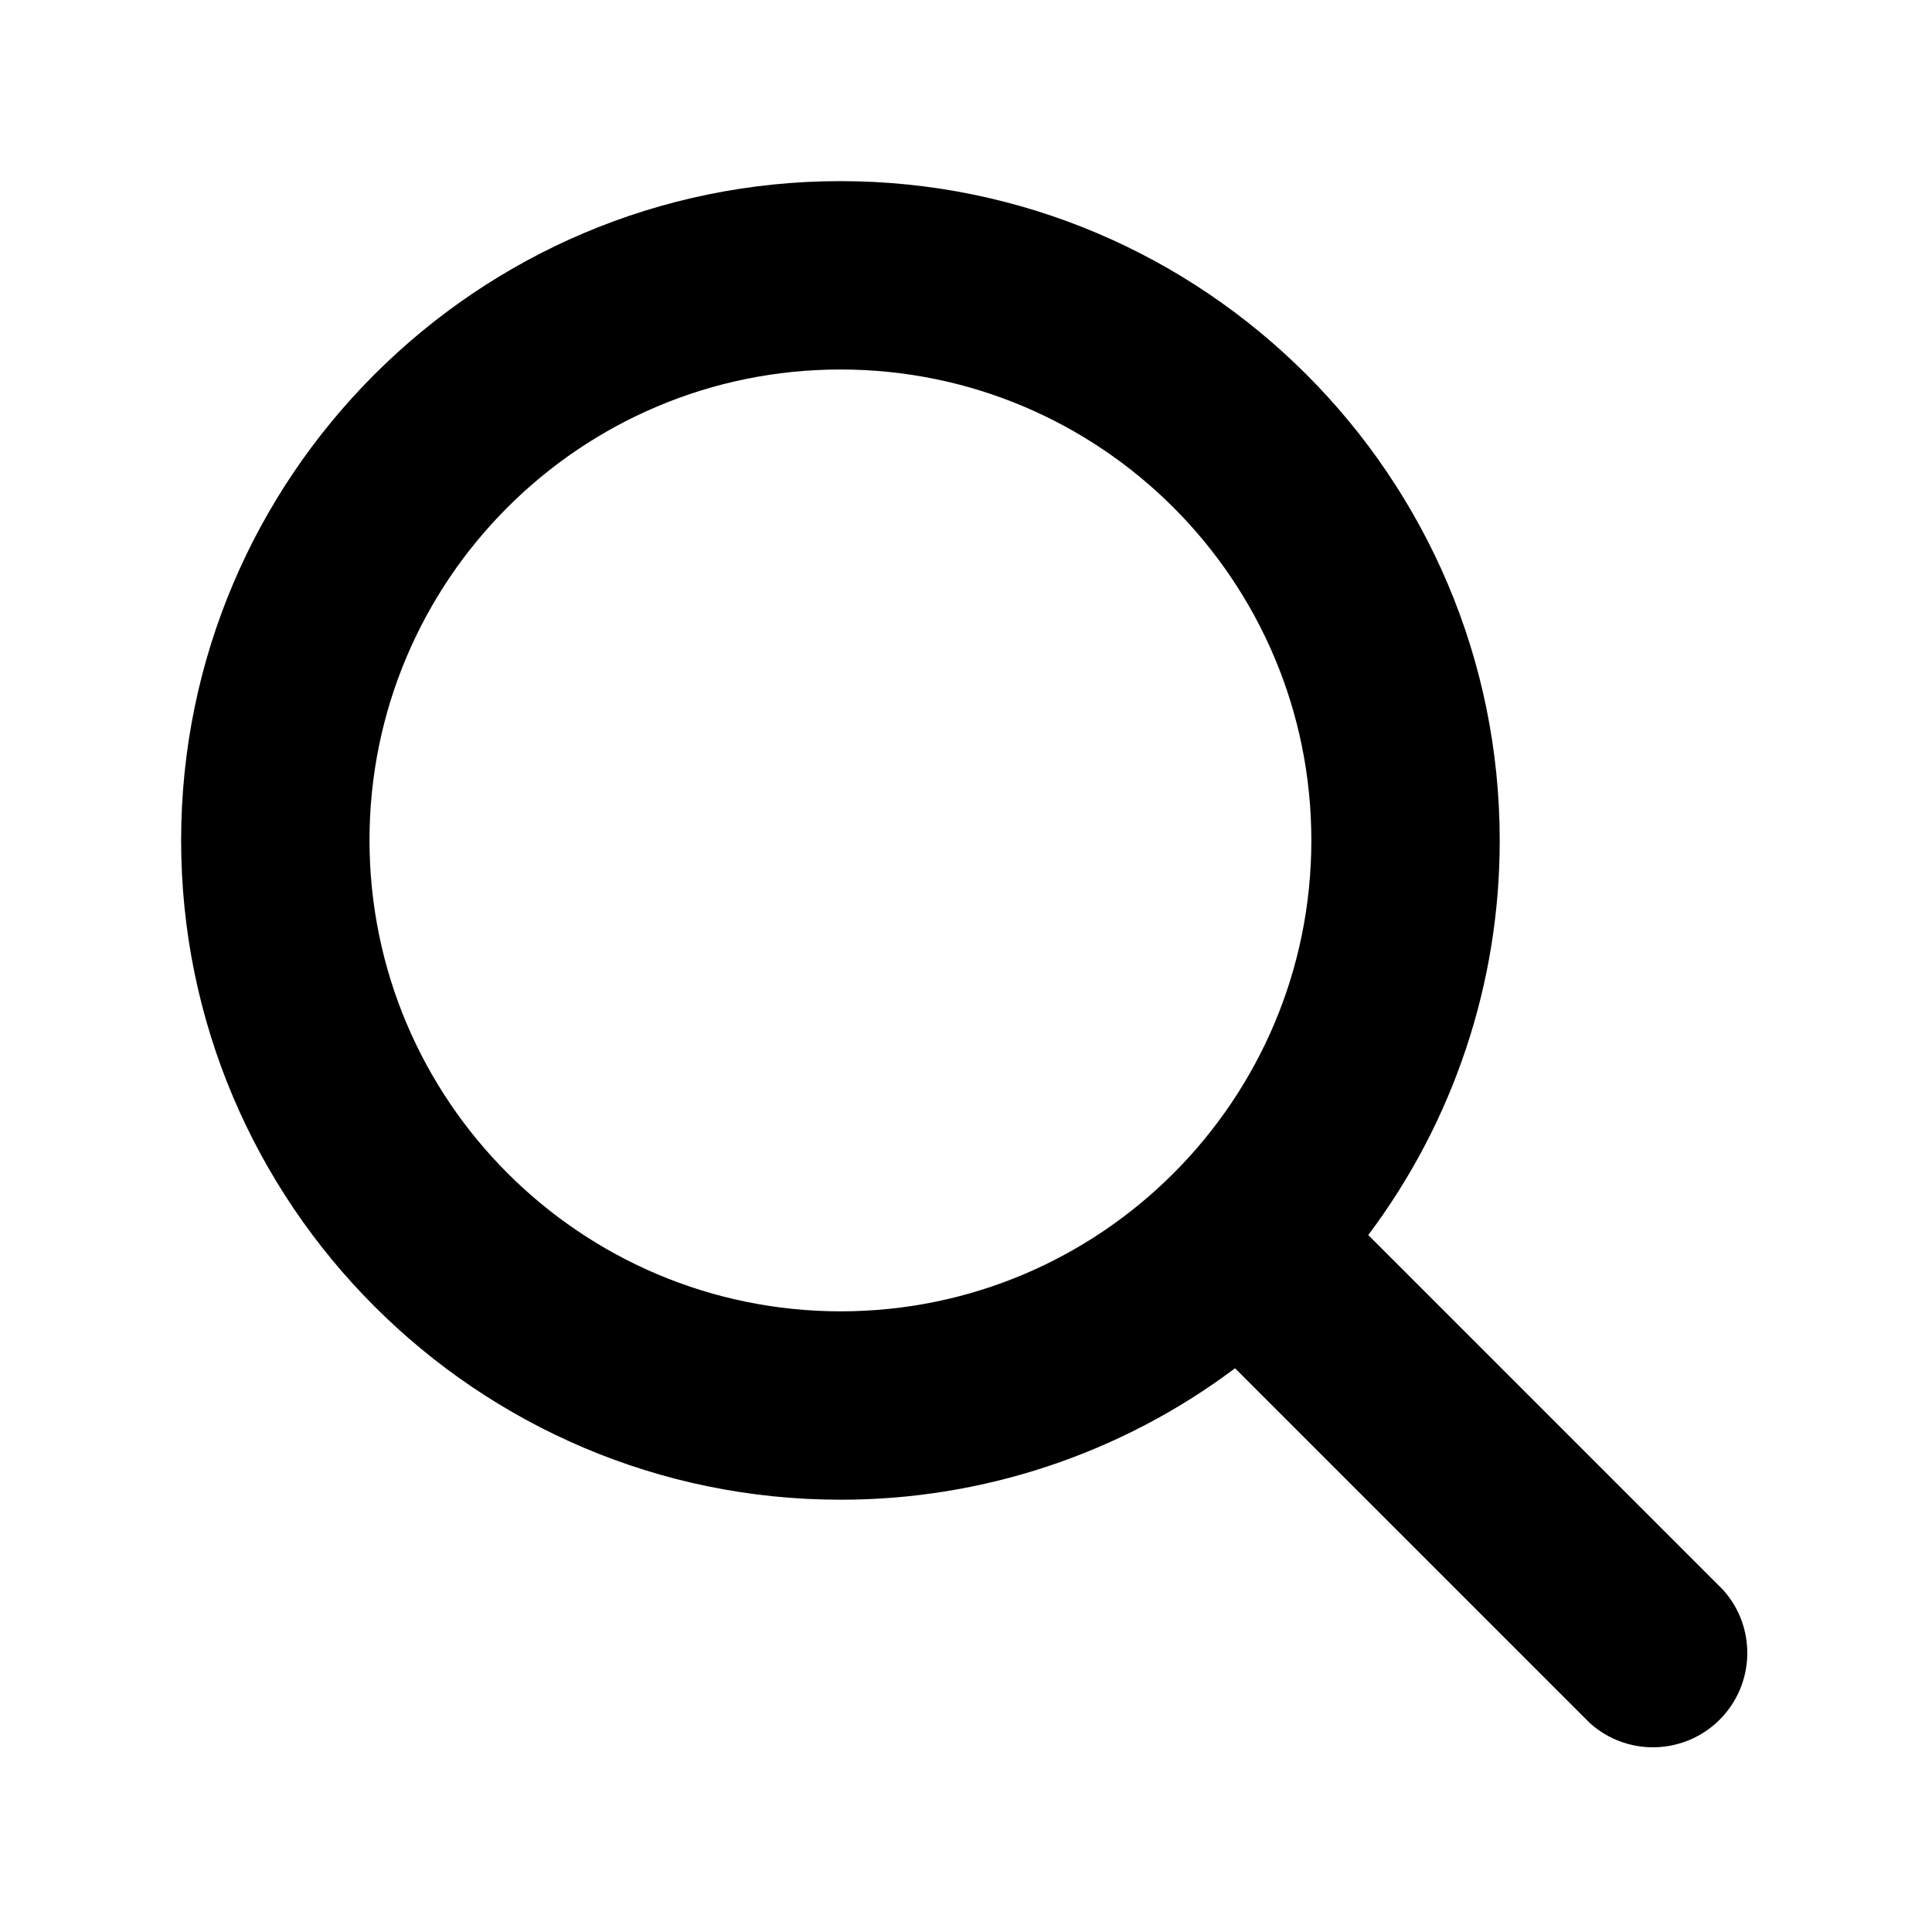
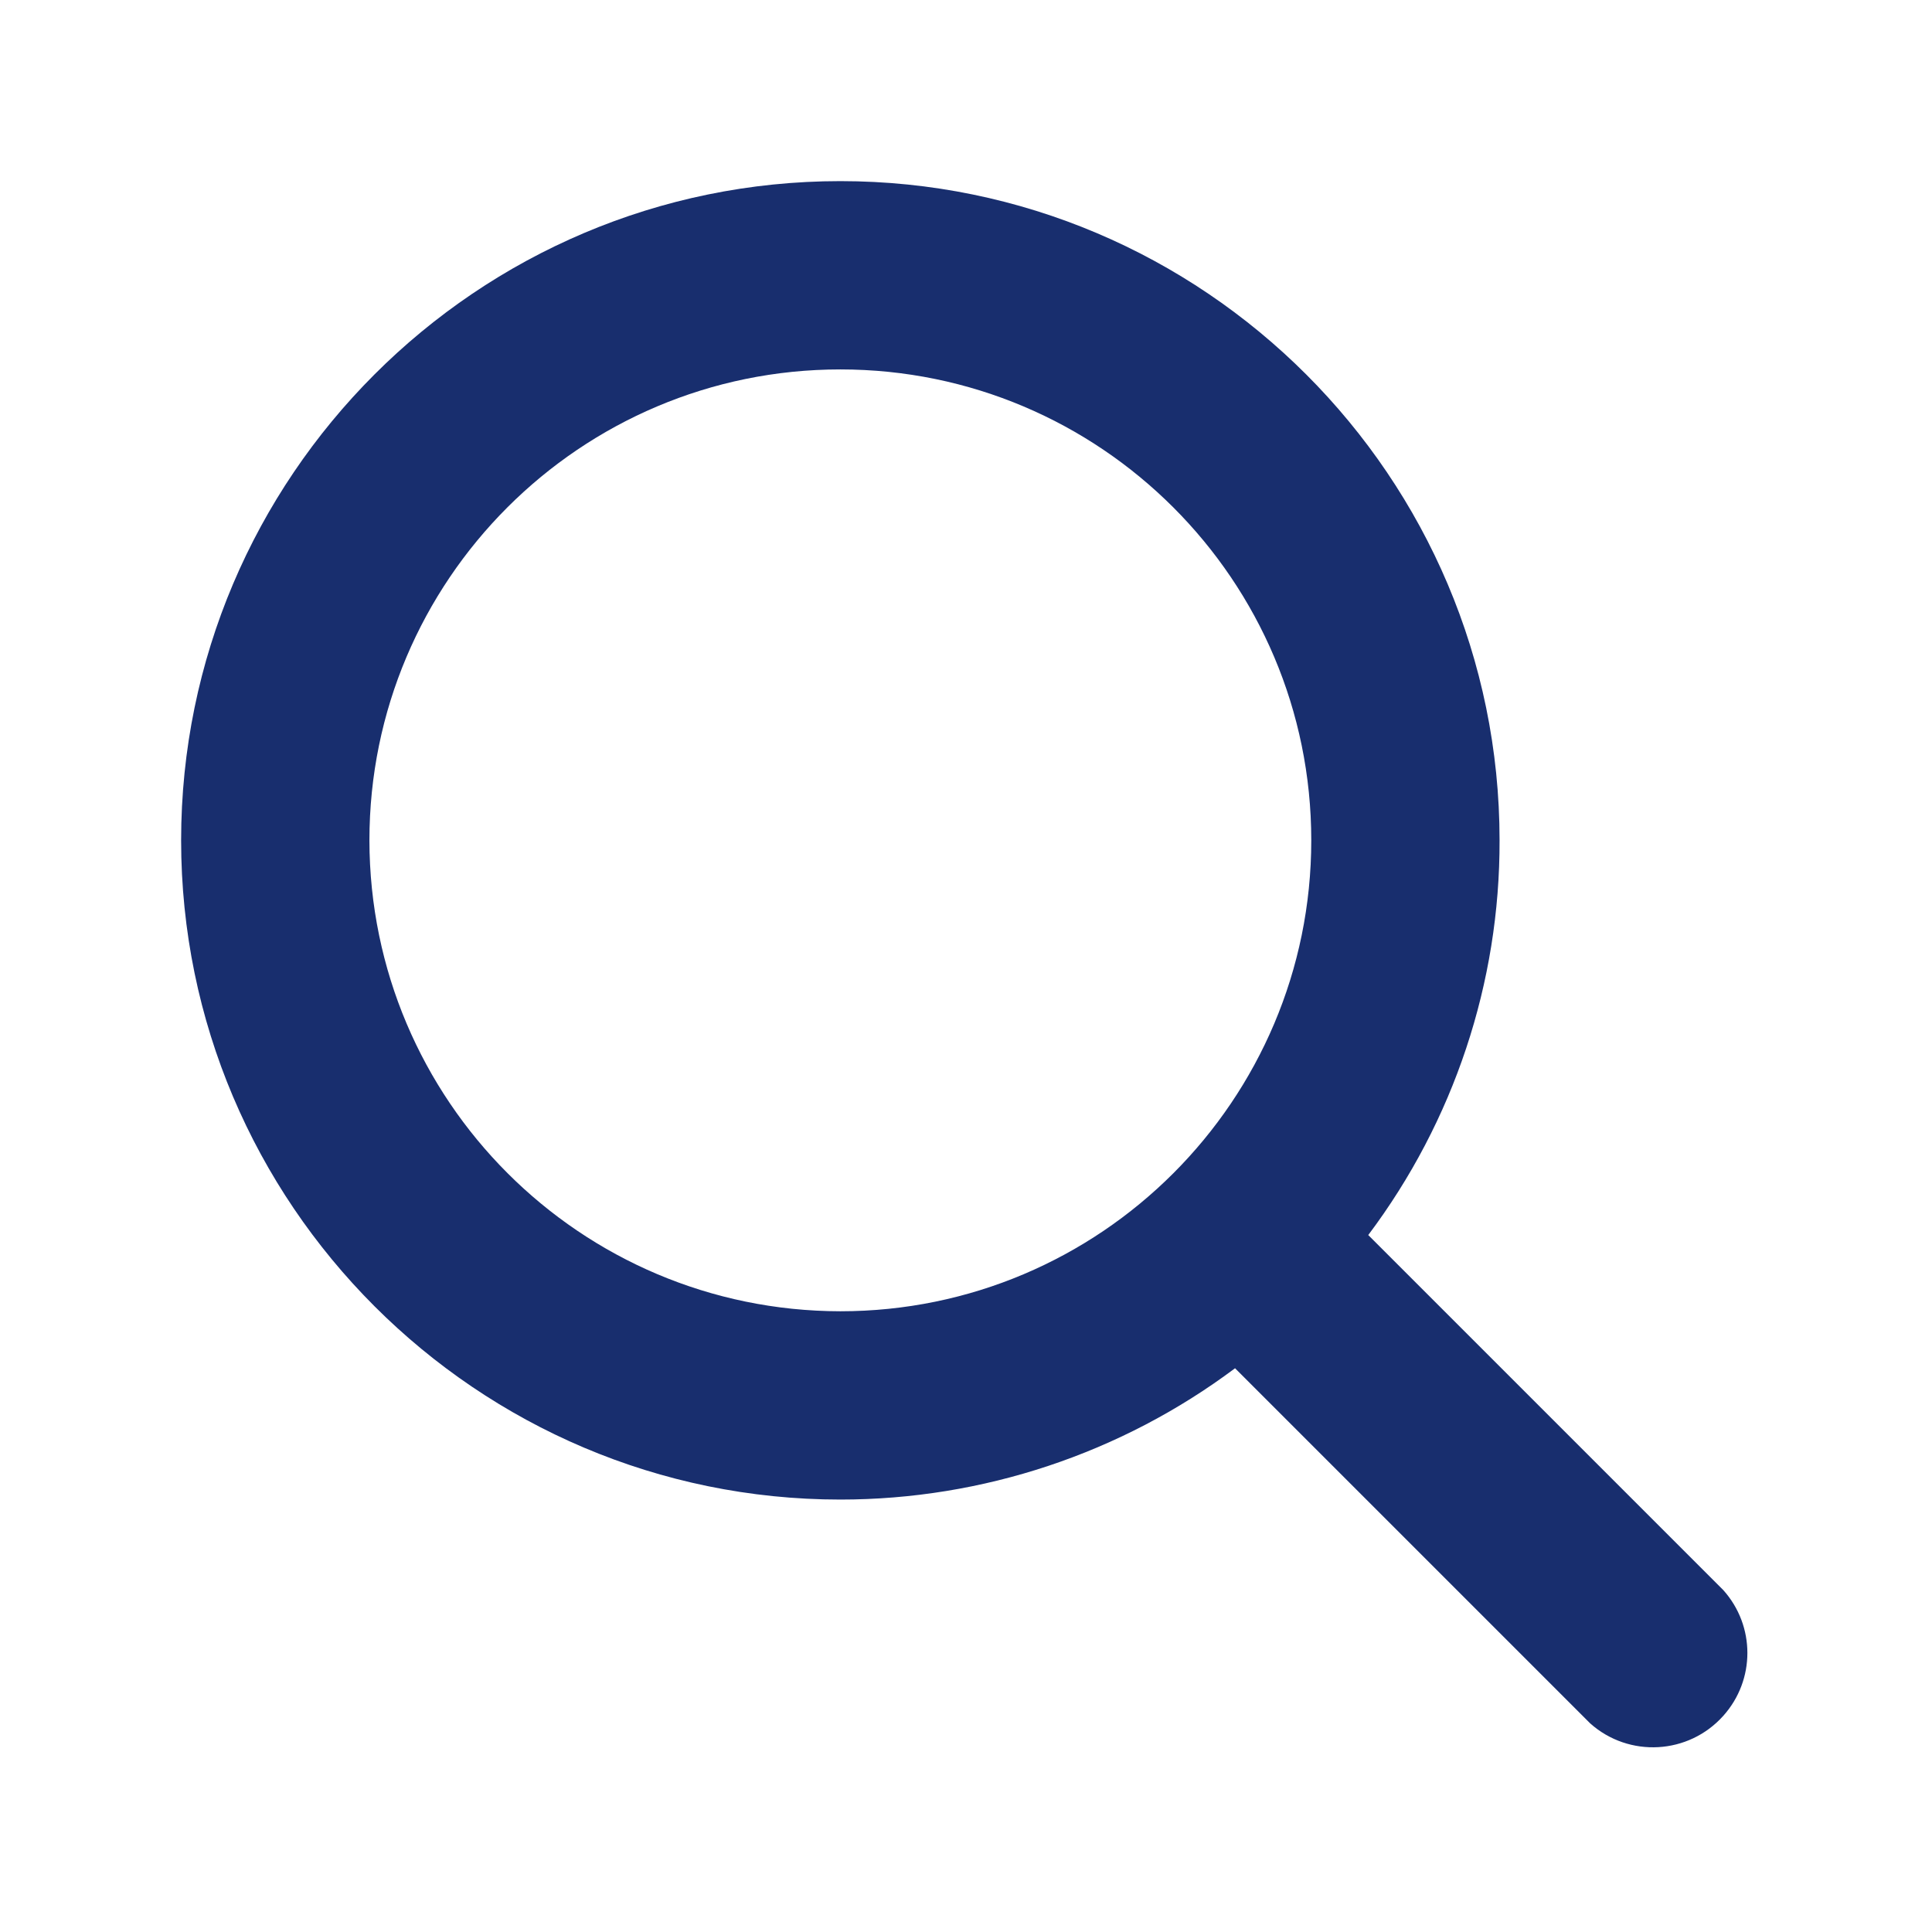
- <svg xmlns="http://www.w3.org/2000/svg" width="512" height="512" viewBox="0 0 512 512">
-   <path d="M456.69,421.39,362.6,327.3a173.81,173.81,0,0,0,34.84-104.58C397.44,126.38,319.06,48,222.72,48S48,126.38,48,222.72s78.38,174.72,174.72,174.72A173.81,173.81,0,0,0,327.3,362.6l94.09,94.09a25,25,0,0,0,35.3-35.3ZM97.92,222.72a124.8,124.8,0,1,1,124.8,124.8A124.95,124.95,0,0,1,97.92,222.72Z" />
+ <svg xmlns="http://www.w3.org/2000/svg" version="1.1" id="Layer_1" x="0px" y="0px" viewBox="0 0 512 512" style="enable-background:new 0 0 512 512;" xml:space="preserve">
+   <style type="text/css">
+ 	.st0{fill:#182E6E;}
+ </style>
+   <path class="st0" d="M456.7,421.4l-94.1-94.1c22.7-30.2,34.9-66.9,34.8-104.6c0-96.3-78.4-174.7-174.7-174.7S48,126.4,48,222.7  s78.4,174.7,174.7,174.7c37.7,0,74.4-12.2,104.6-34.8l94.1,94.1c10.3,9.2,26.1,8.3,35.3-2C465.2,445.2,465.2,430.9,456.7,421.4  L456.7,421.4z M97.9,222.7c0-68.9,55.9-124.8,124.8-124.8s124.8,55.9,124.8,124.8s-55.9,124.8-124.8,124.8  C153.8,347.4,98,291.6,97.9,222.7z" />
</svg>
